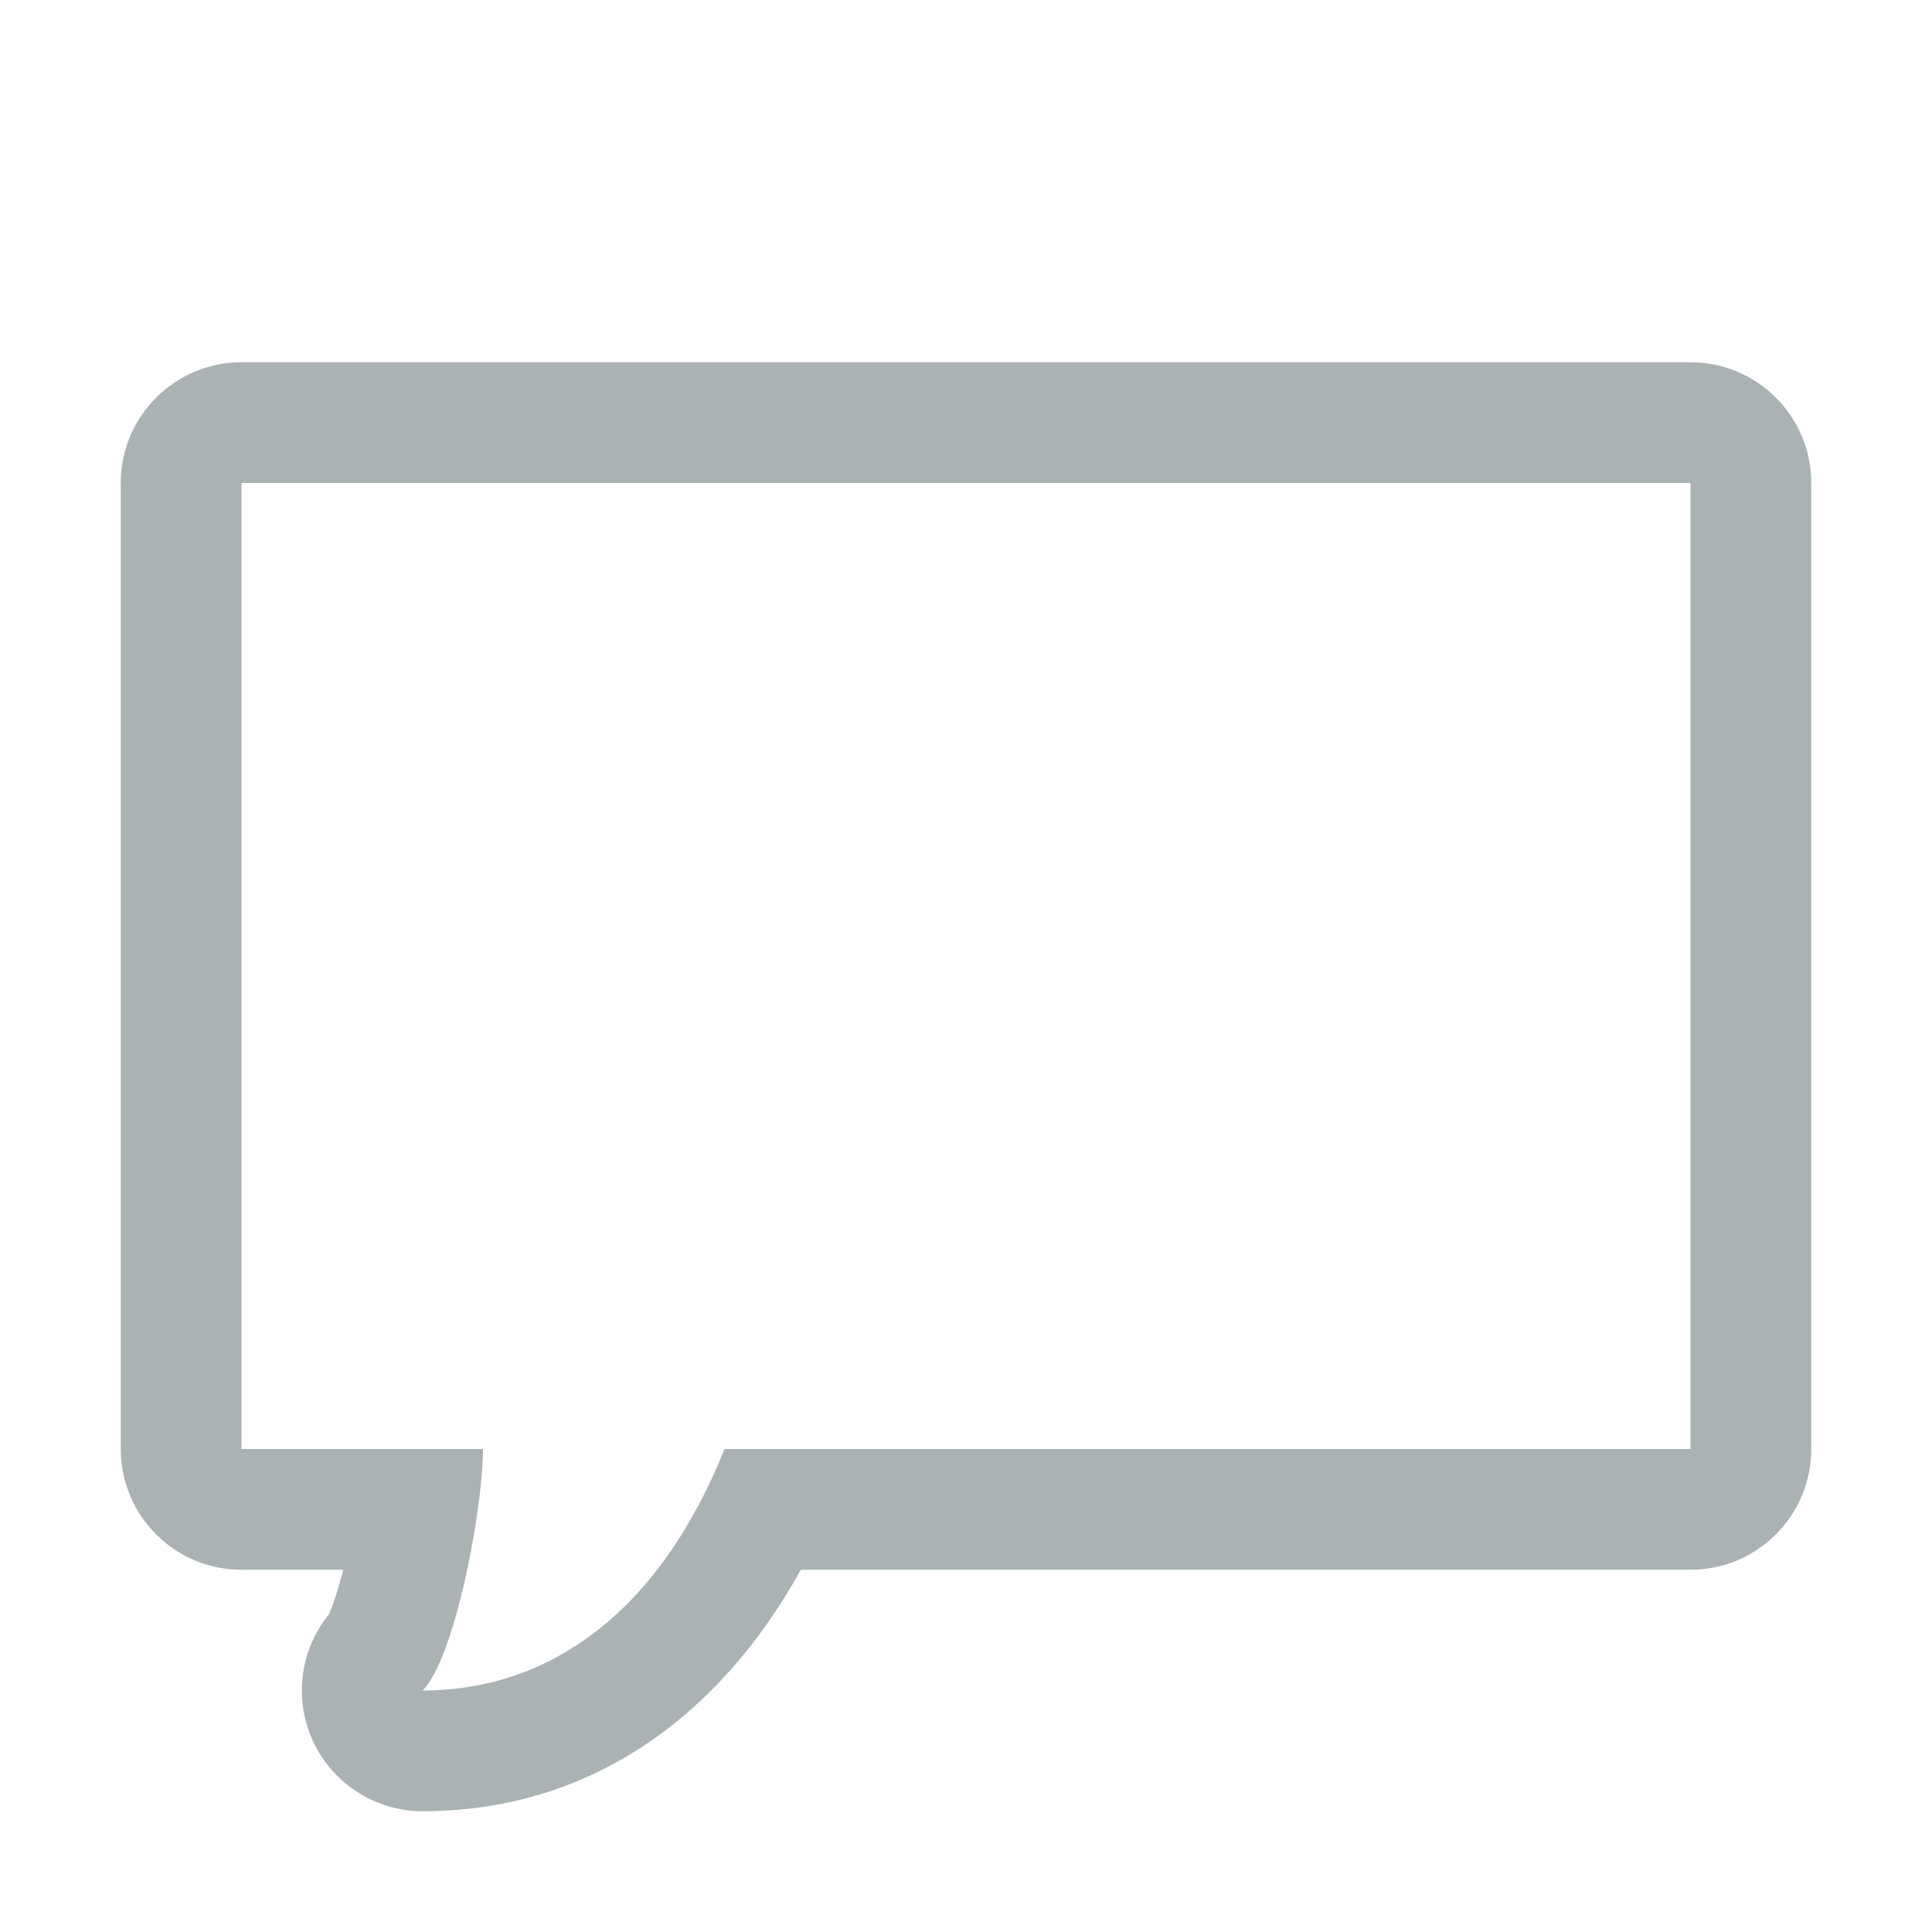
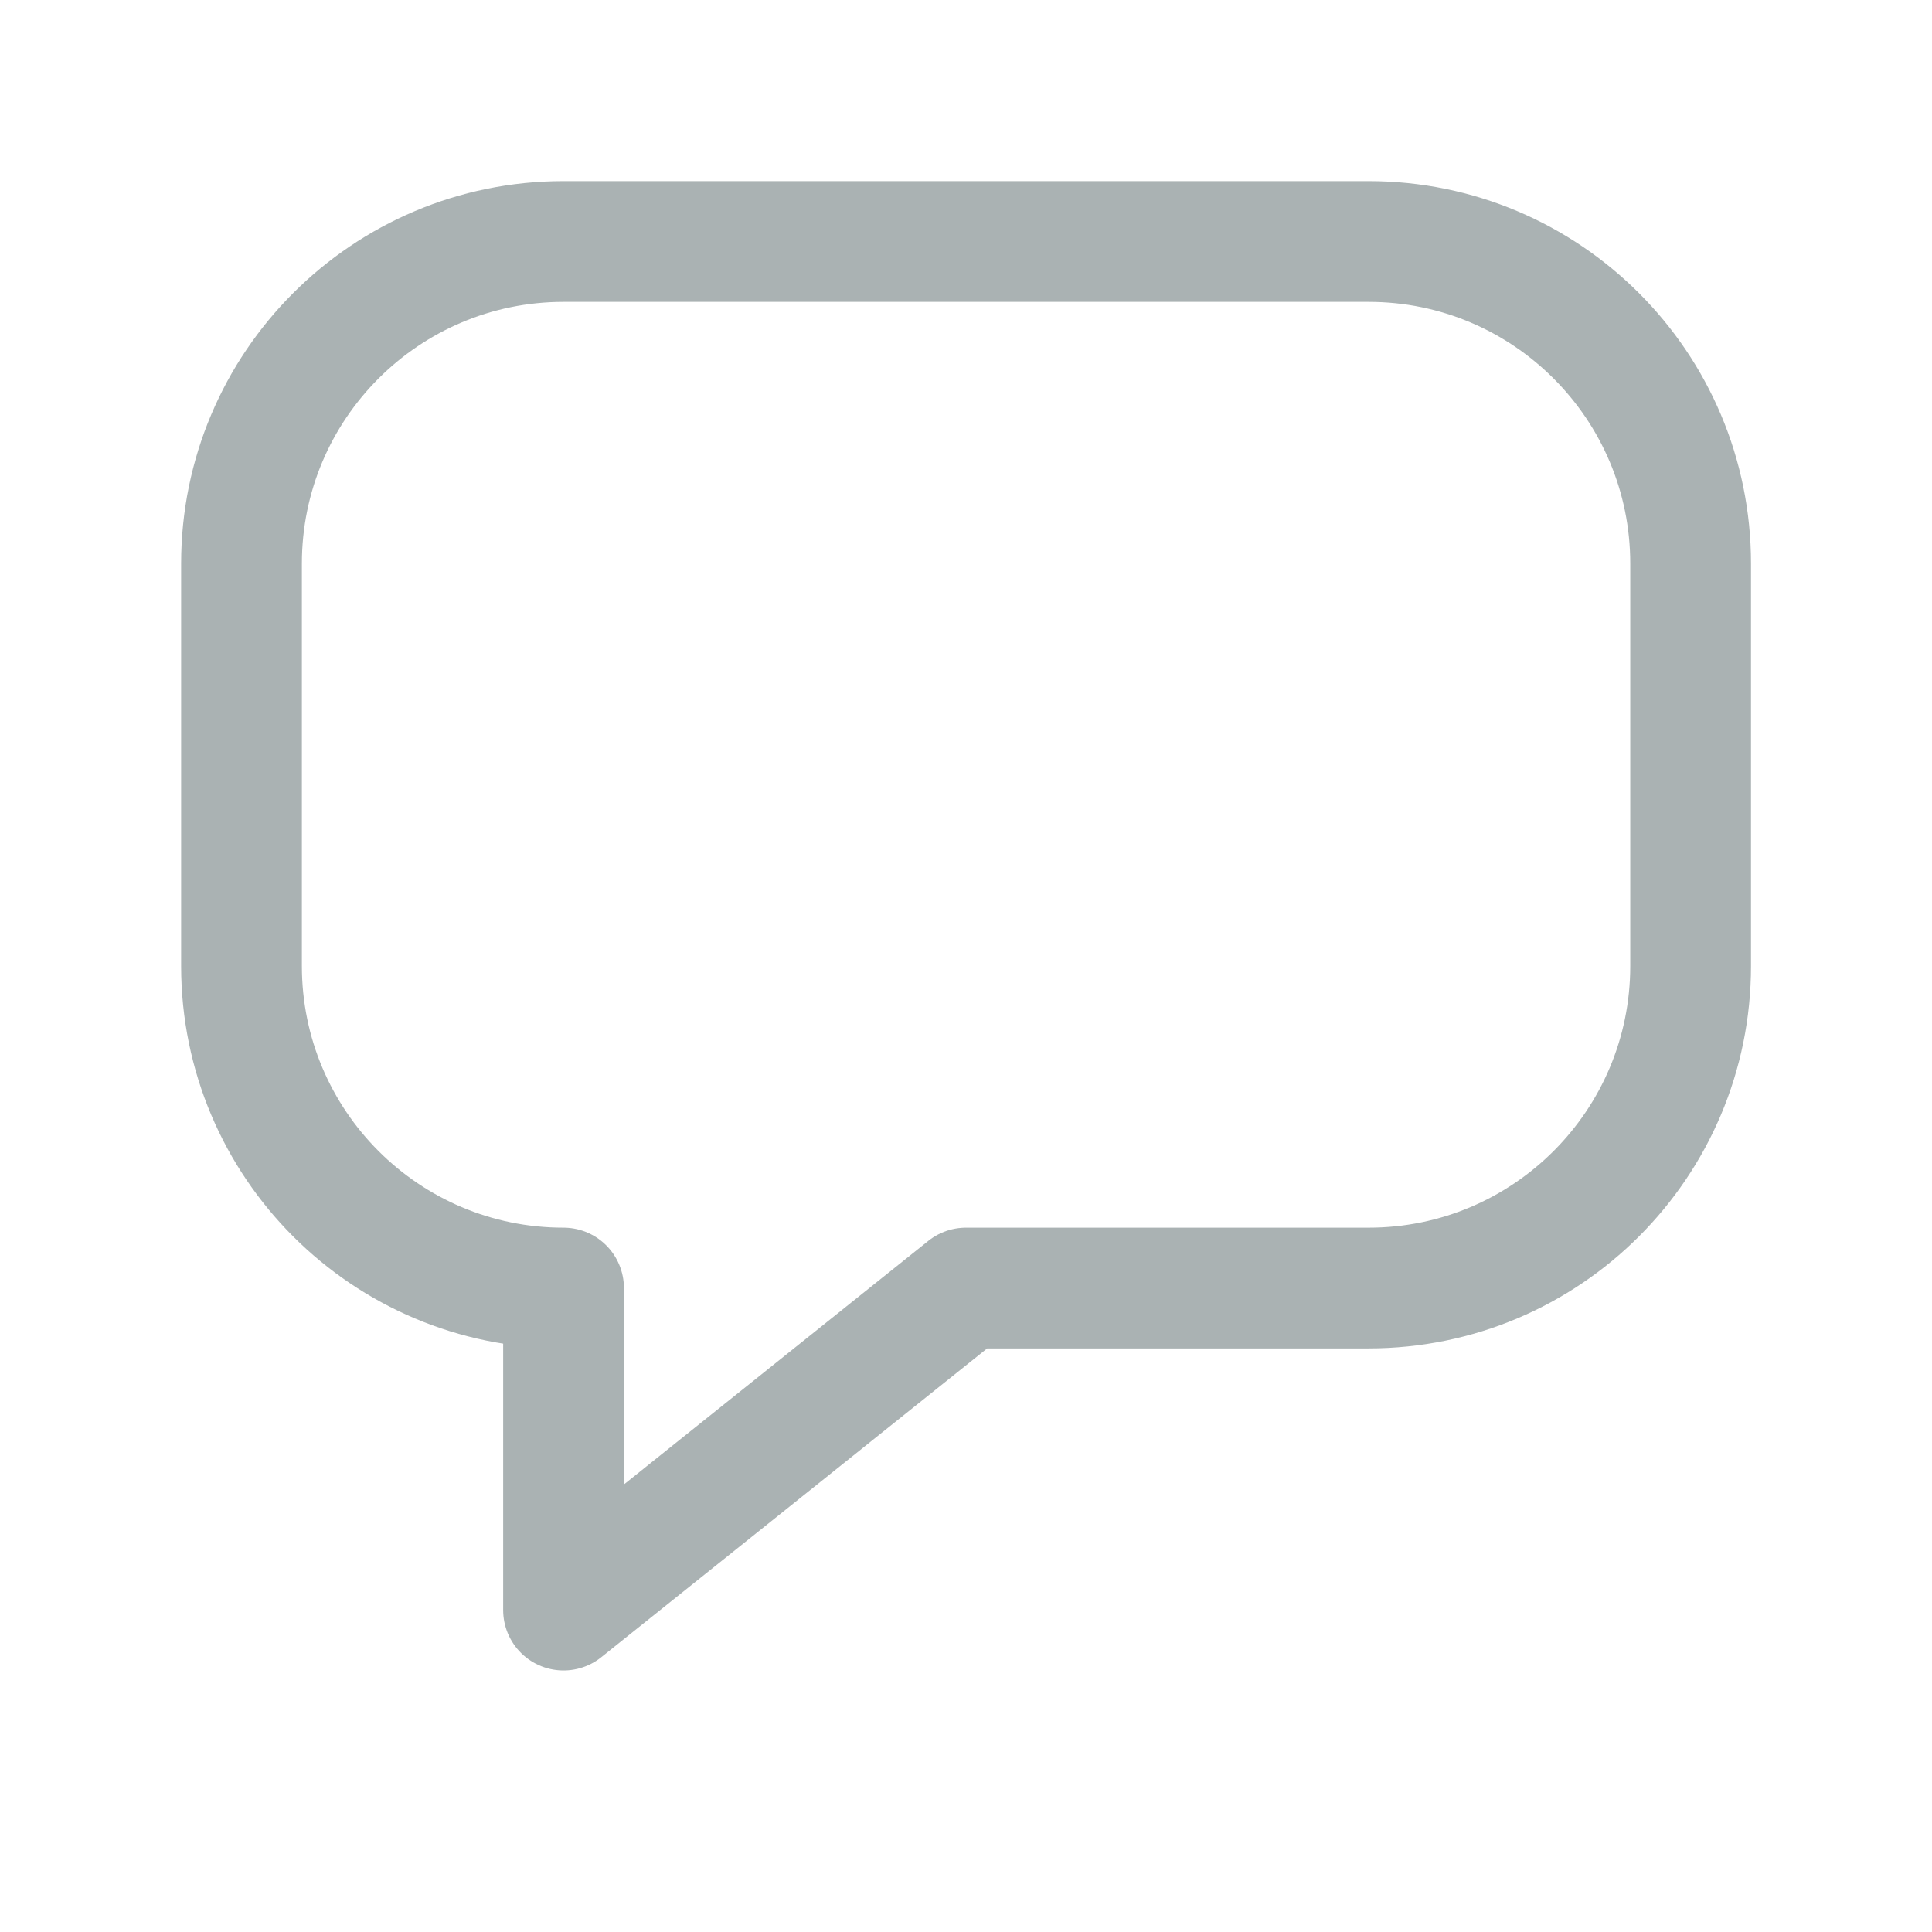
<svg xmlns="http://www.w3.org/2000/svg" width="16" height="16" viewBox="0 0 16 16" fill="none">
-   <path fill-rule="evenodd" clip-rule="evenodd" d="M14 3C14.552 3 15 3.448 15 4V12C15 12.552 14.552 13 14 13H6.632C5.948 14.238 4.864 15 3.5 15C3.096 15 2.731 14.756 2.576 14.383C2.434 14.041 2.494 13.651 2.725 13.368C2.731 13.353 2.741 13.331 2.752 13.299C2.781 13.221 2.812 13.119 2.843 13H2C1.448 13 1 12.552 1 12V4C1 3.448 1.448 3 2 3H14ZM4 12C4 12.221 3.954 12.586 3.88 12.947C3.877 12.965 3.873 12.982 3.869 13C3.776 13.437 3.643 13.857 3.5 14C3.947 14 4.365 13.883 4.739 13.648C5.257 13.324 5.69 12.774 6 12H14V4H2V12H4ZM2.714 13.39C2.711 13.395 2.712 13.395 2.714 13.39V13.39Z" fill="#AAB2B3" />
+   <path d="M2 4.667a2.667 2.667 0 0 1 2.667-2.667h6.667a2.667 2.667 0 0 1 2.667 2.667v3.333a2.667 2.667 0 0 1-2.667 2.667H8l-3.333 2.667v-2.667H4.667a2.667 2.667 0 0 1-2.667-2.667z" stroke="#AAB2B3" stroke-width="1" stroke-linejoin="round" />
</svg>
